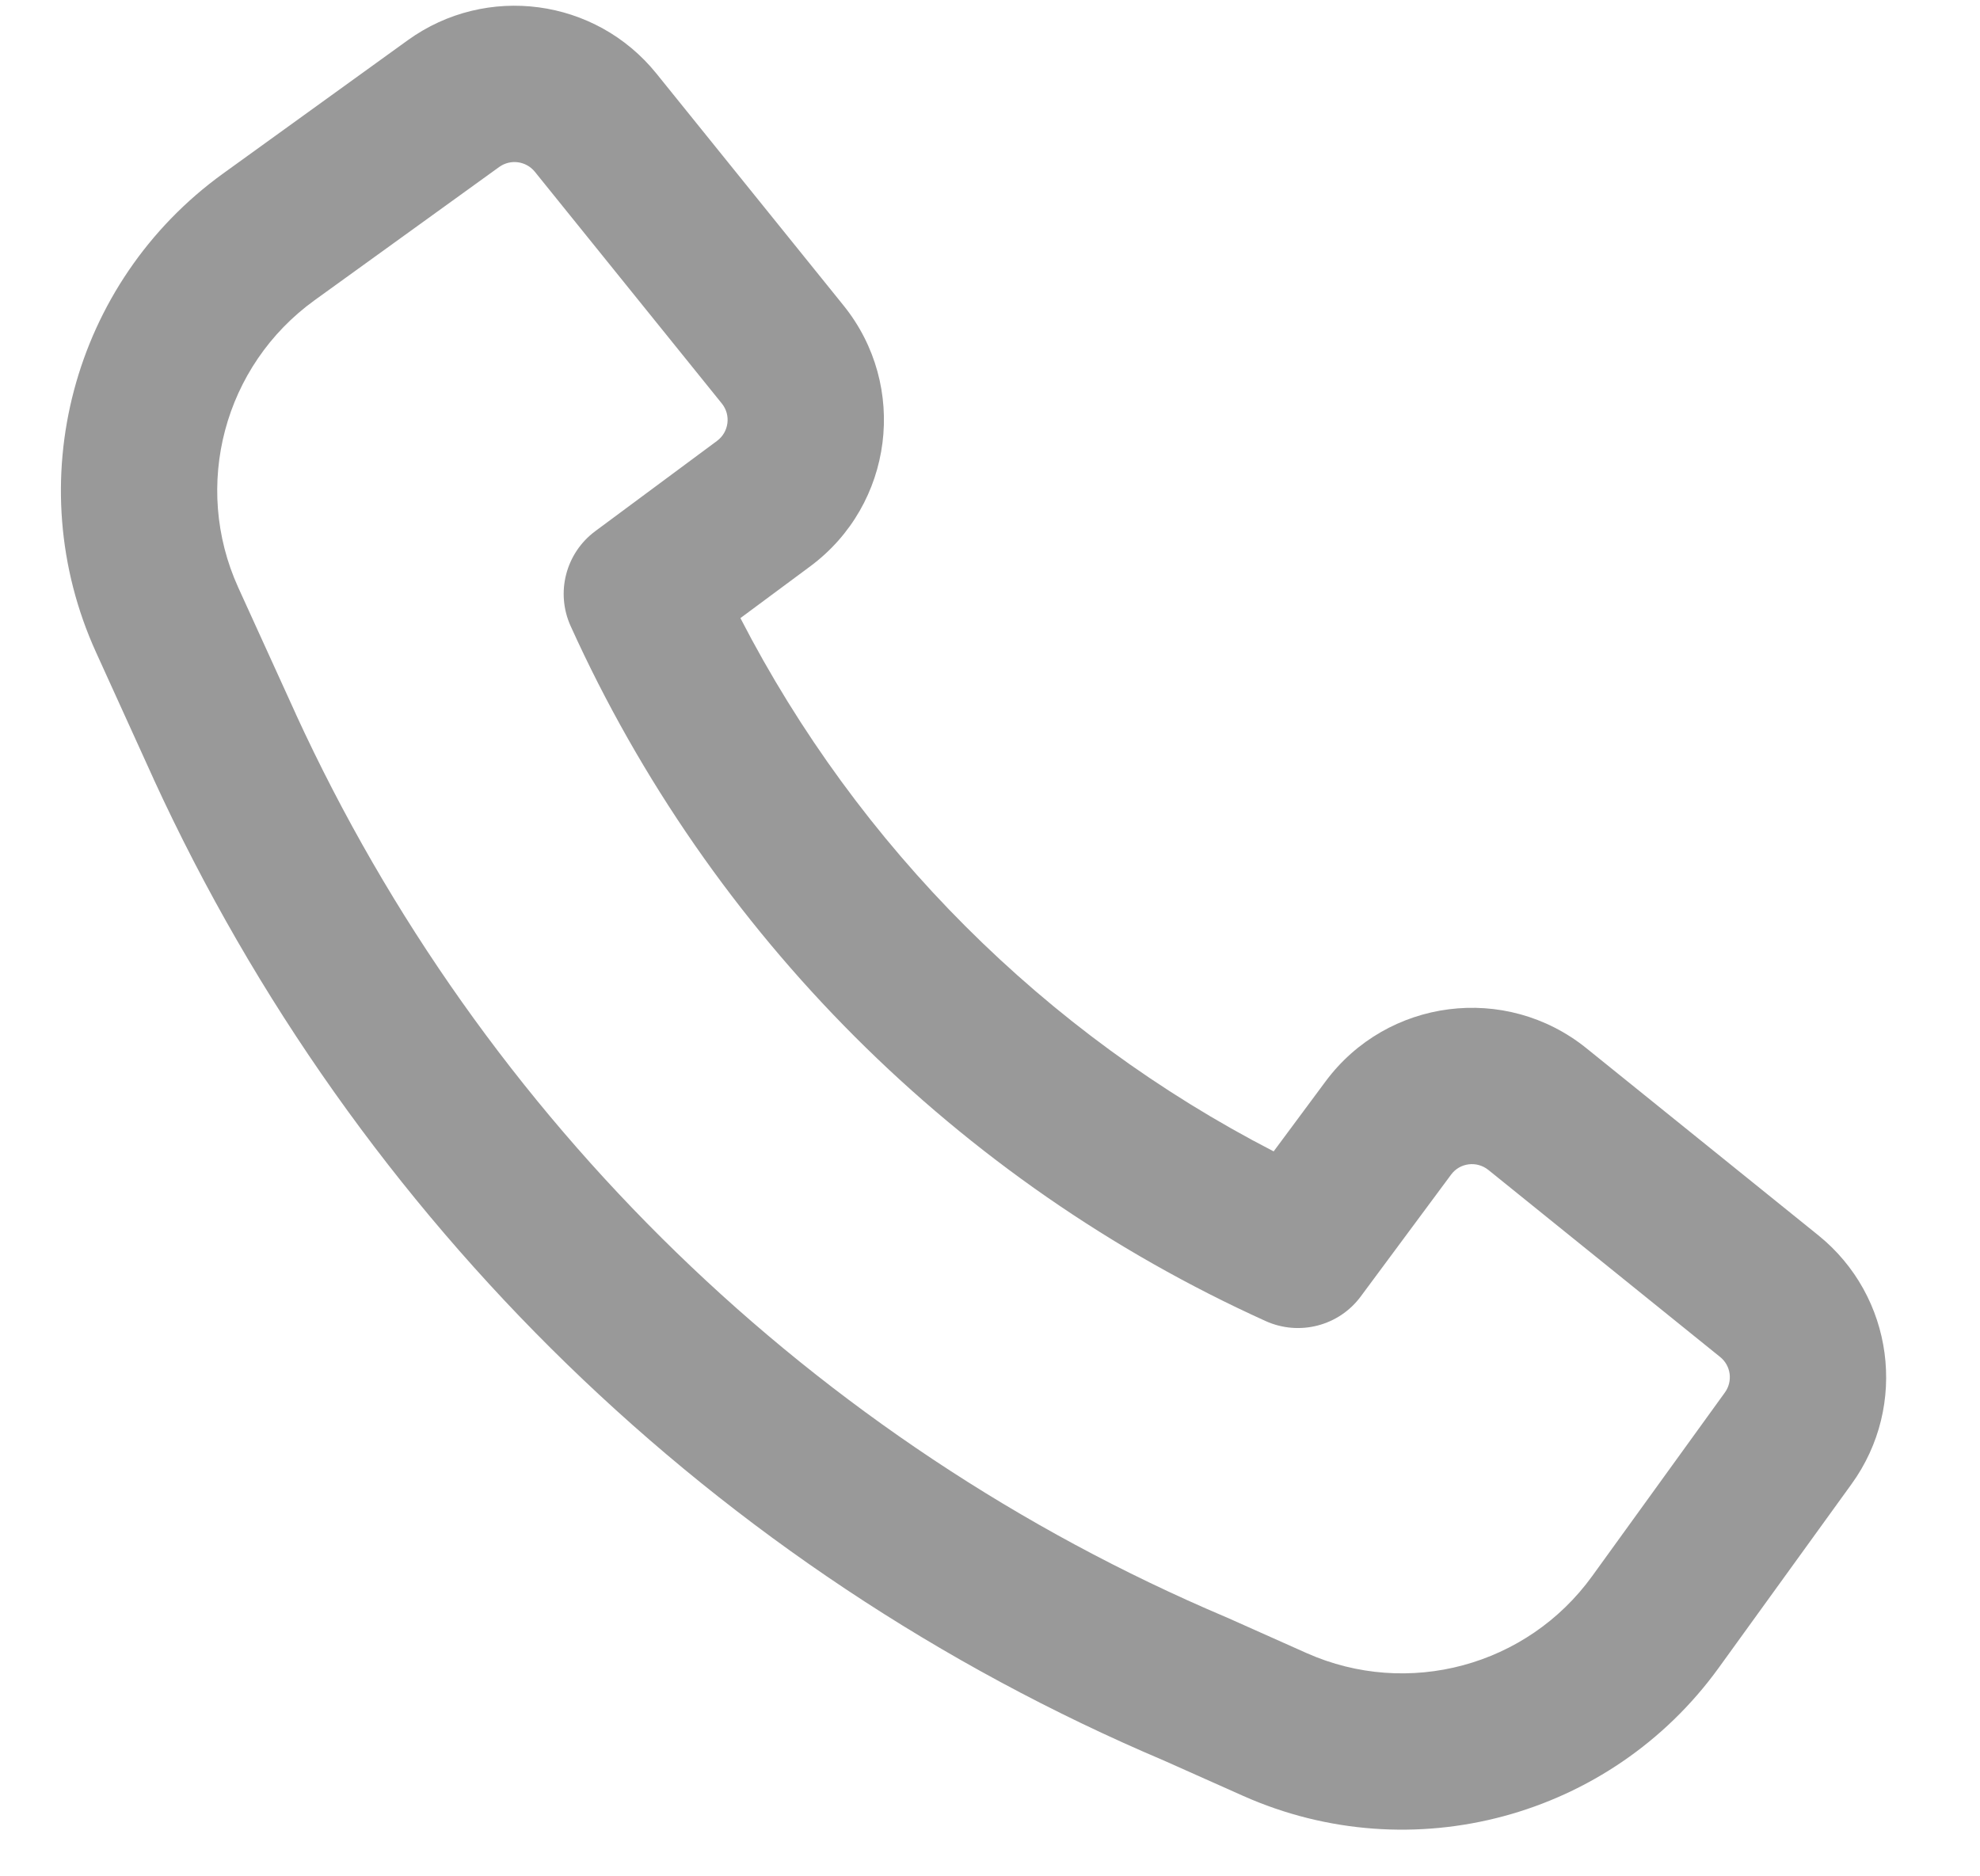
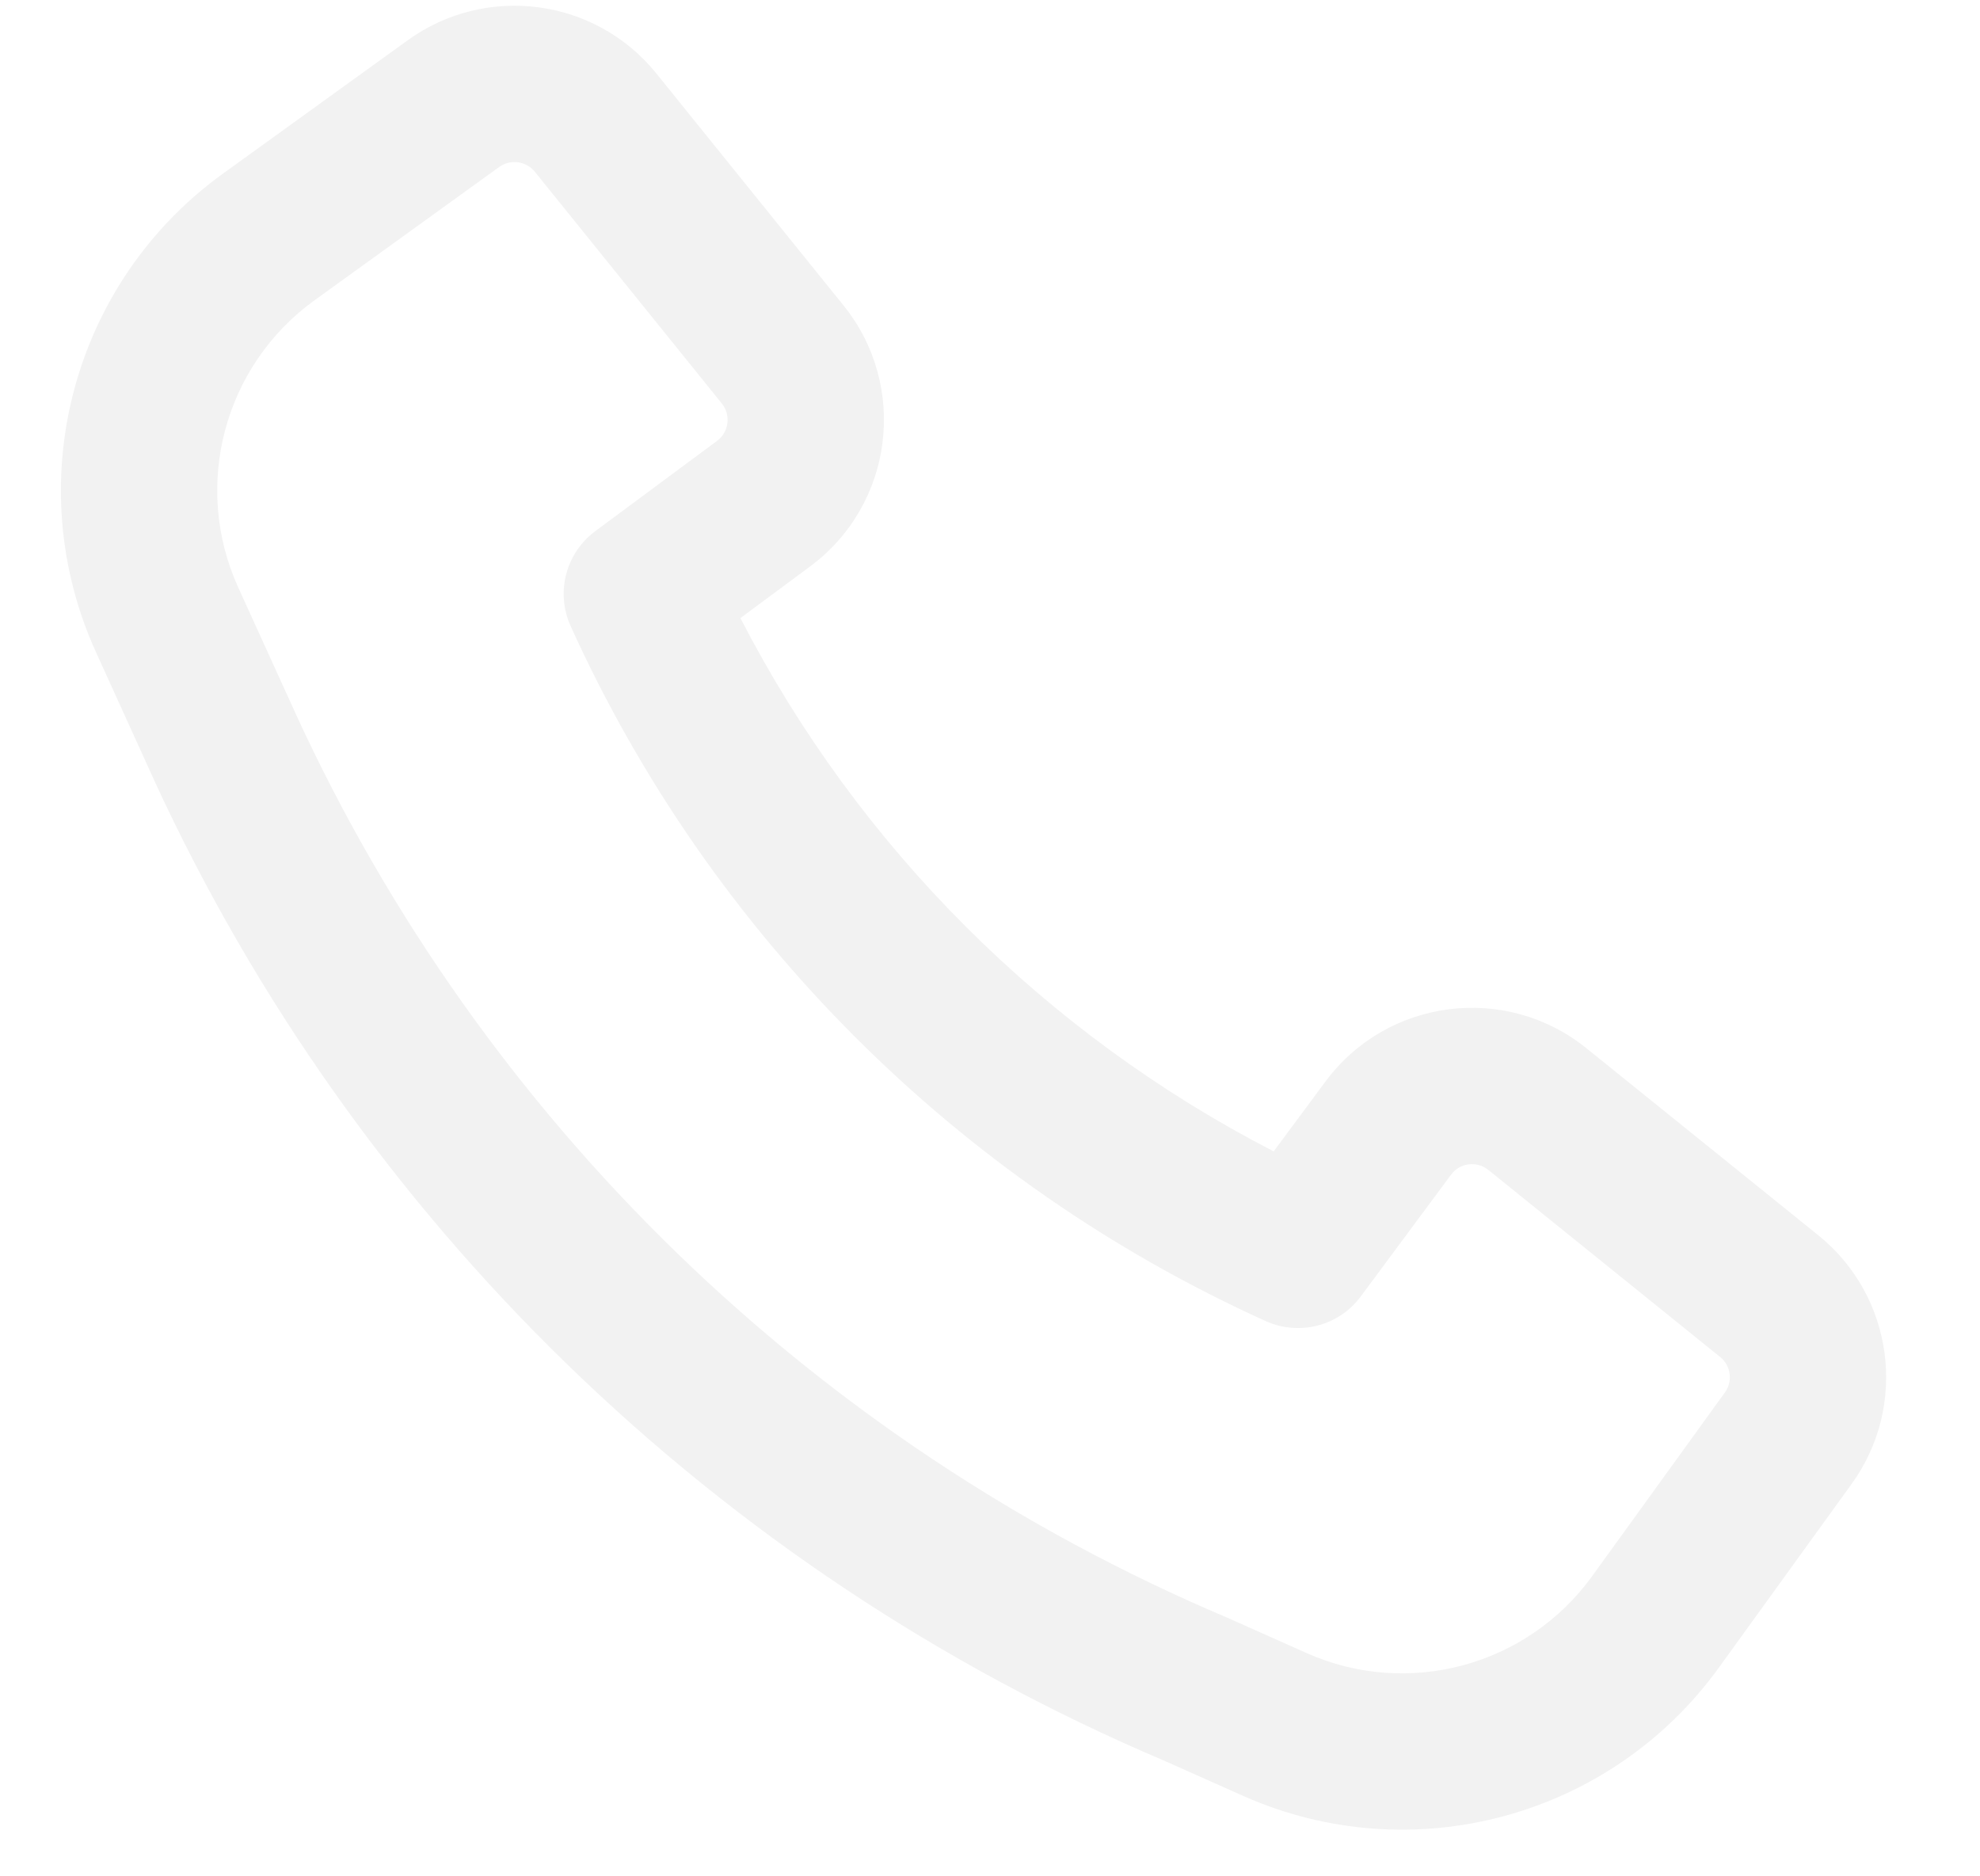
<svg xmlns="http://www.w3.org/2000/svg" width="19" height="18" viewBox="0 0 19 18" fill="none">
-   <path fill-rule="evenodd" clip-rule="evenodd" d="M2.84 6.856C4.628 10.748 7.808 13.842 11.762 15.519L11.774 15.524L12.538 15.865C13.511 16.298 14.654 15.99 15.278 15.127L16.552 13.364C16.63 13.256 16.61 13.106 16.506 13.023L14.282 11.228C14.171 11.139 14.008 11.159 13.924 11.274L13.058 12.442C12.848 12.726 12.468 12.824 12.146 12.679C9.19 11.341 6.814 8.965 5.476 6.009C5.33 5.687 5.429 5.307 5.713 5.097L6.881 4.231C6.995 4.146 7.016 3.984 6.927 3.873L5.132 1.648C5.048 1.545 4.899 1.525 4.791 1.602L3.018 2.882C2.149 3.51 1.843 4.662 2.286 5.638L2.84 6.855C2.84 6.856 2.84 6.856 2.84 6.856ZM11.17 16.897C6.874 15.074 3.419 11.711 1.476 7.481L1.475 7.478L0.921 6.259C0.182 4.633 0.692 2.712 2.14 1.666L3.913 0.386C4.667 -0.158 5.715 -0.018 6.299 0.706L8.094 2.931C8.719 3.705 8.573 4.844 7.774 5.436L7.105 5.932C8.236 8.127 10.028 9.919 12.222 11.05L12.719 10.38C13.311 9.581 14.449 9.436 15.223 10.06L17.448 11.855C18.172 12.439 18.313 13.488 17.768 14.242L16.493 16.006C15.454 17.444 13.549 17.957 11.928 17.235L11.17 16.897Z" fill="#999" />
+   <path fill-rule="evenodd" clip-rule="evenodd" d="M2.84 6.856C4.628 10.748 7.808 13.842 11.762 15.519L11.774 15.524L12.538 15.865C13.511 16.298 14.654 15.99 15.278 15.127L16.552 13.364C16.63 13.256 16.61 13.106 16.506 13.023L14.282 11.228C14.171 11.139 14.008 11.159 13.924 11.274L13.058 12.442C12.848 12.726 12.468 12.824 12.146 12.679C9.19 11.341 6.814 8.965 5.476 6.009C5.33 5.687 5.429 5.307 5.713 5.097L6.881 4.231C6.995 4.146 7.016 3.984 6.927 3.873L5.132 1.648C5.048 1.545 4.899 1.525 4.791 1.602L3.018 2.882C2.149 3.51 1.843 4.662 2.286 5.638L2.84 6.855C2.84 6.856 2.84 6.856 2.84 6.856ZM11.17 16.897C6.874 15.074 3.419 11.711 1.476 7.481L1.475 7.478L0.921 6.259C0.182 4.633 0.692 2.712 2.14 1.666L3.913 0.386C4.667 -0.158 5.715 -0.018 6.299 0.706L8.094 2.931C8.719 3.705 8.573 4.844 7.774 5.436L7.105 5.932C8.236 8.127 10.028 9.919 12.222 11.05L12.719 10.38C13.311 9.581 14.449 9.436 15.223 10.06L17.448 11.855C18.172 12.439 18.313 13.488 17.768 14.242L16.493 16.006C15.454 17.444 13.549 17.957 11.928 17.235L11.17 16.897Z" fill="#f2f2f2" />
</svg>
